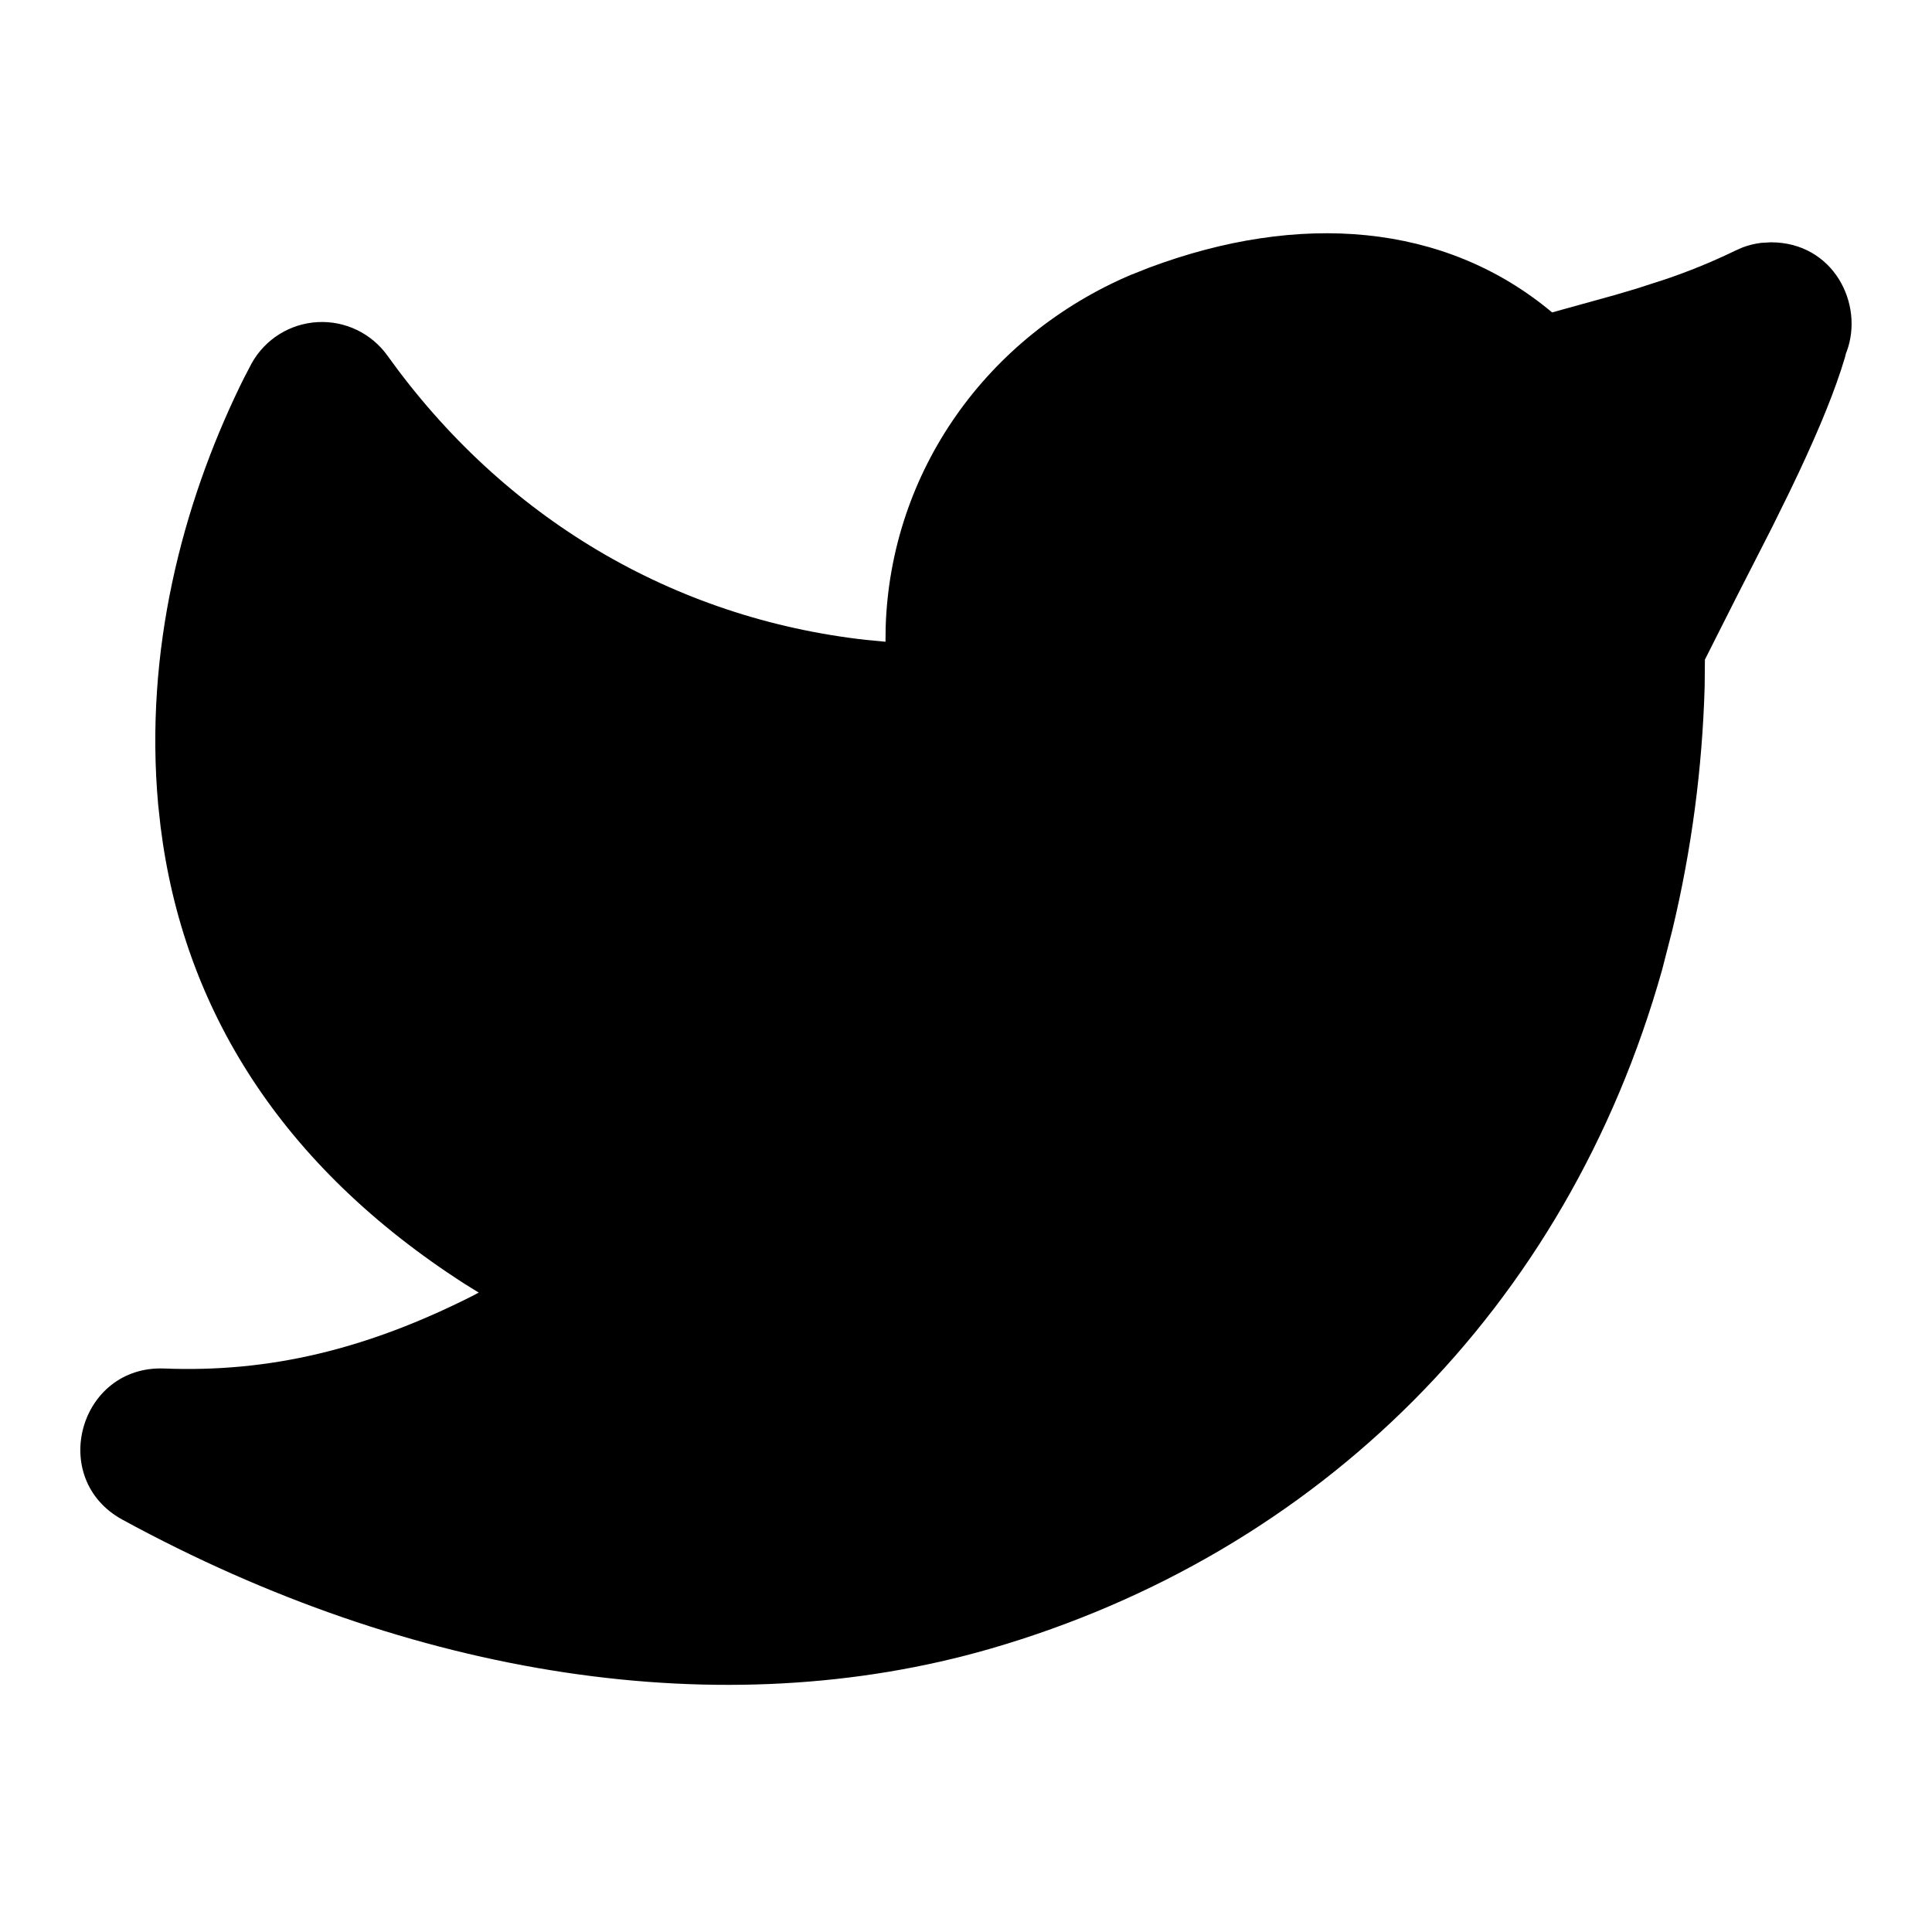
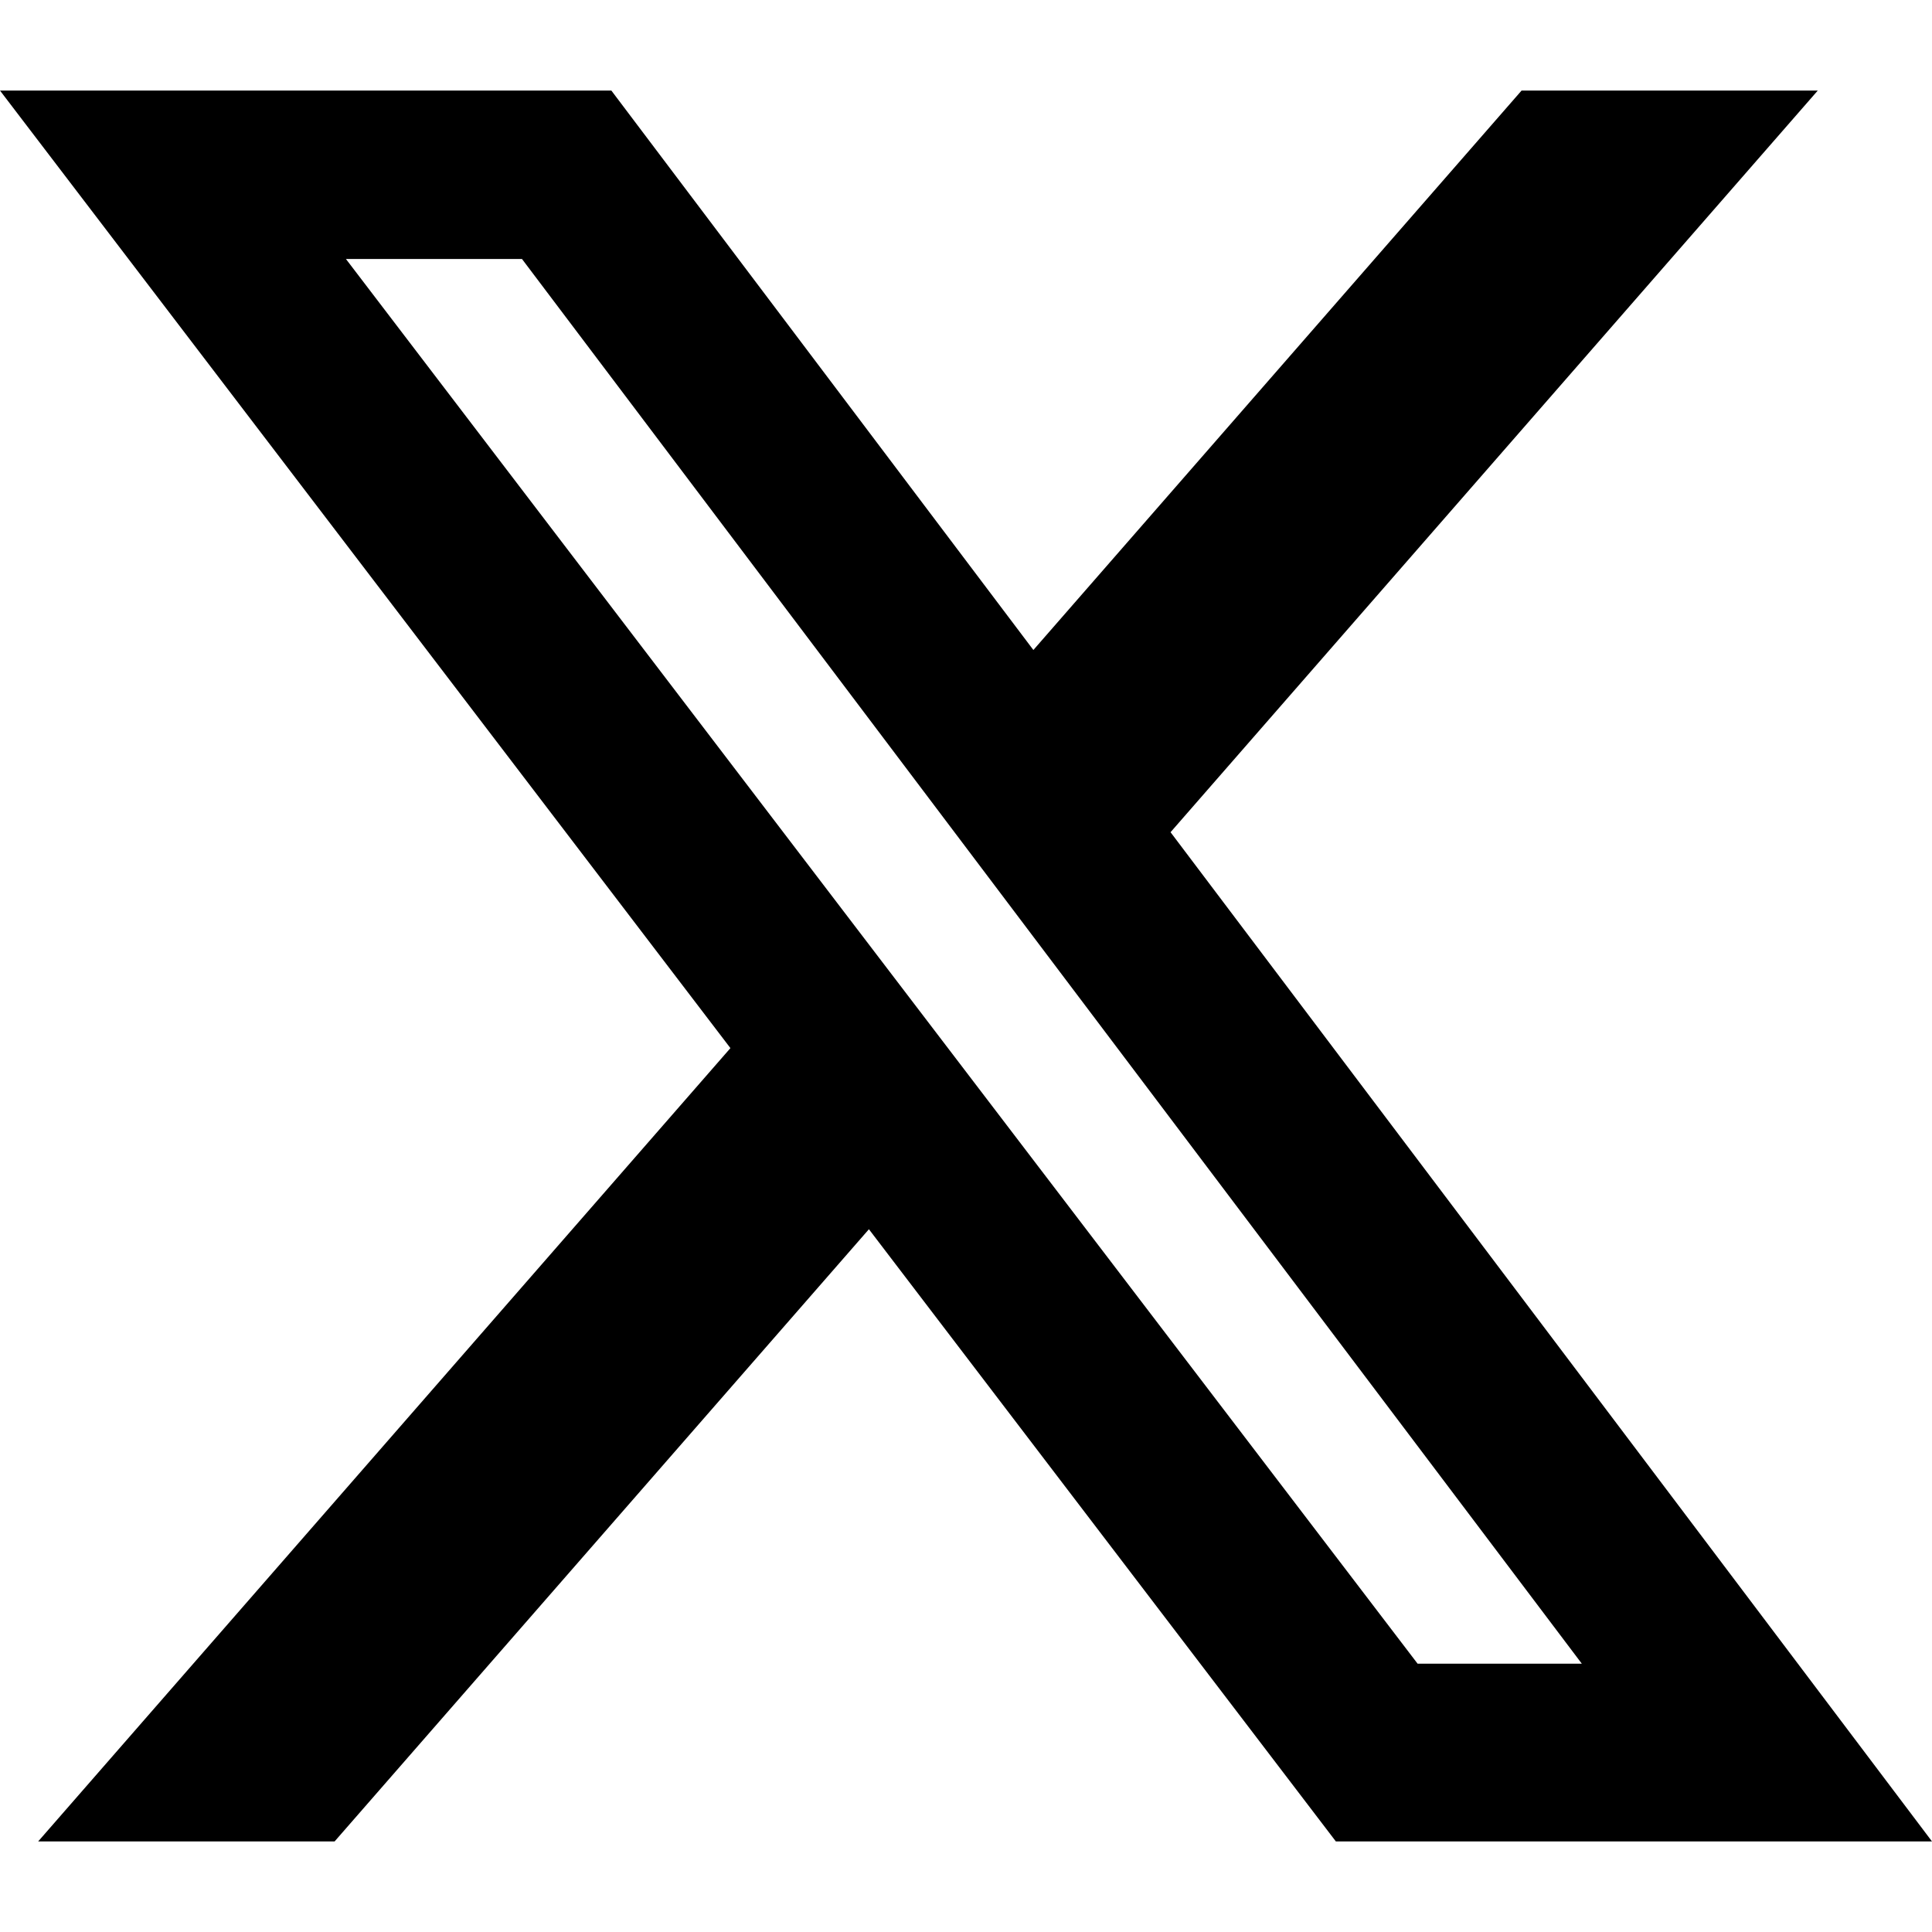
- <svg xmlns="http://www.w3.org/2000/svg" class="icon icon-tabler icon-tabler-brand-twitter-filled" width="24" height="24" viewBox="0 0 24 24" stroke-width="2" stroke="currentColor" fill="none" stroke-linecap="round" stroke-linejoin="round">
-   <path stroke="none" d="M0 0h24v24H0z" fill="none" />
-   <path d="M14.058 3.41c-1.807 .767 -2.995 2.453 -3.056 4.38l-.002 .182l-.243 -.023c-2.392 -.269 -4.498 -1.512 -5.944 -3.531a1 1 0 0 0 -1.685 .092l-.097 .186l-.049 .099c-.719 1.485 -1.19 3.29 -1.017 5.203l.03 .273c.283 2.263 1.5 4.215 3.779 5.679l.173 .107l-.081 .043c-1.315 .663 -2.518 .952 -3.827 .9c-1.056 -.04 -1.446 1.372 -.518 1.878c3.598 1.961 7.461 2.566 10.792 1.6c4.06 -1.18 7.152 -4.223 8.335 -8.433l.127 -.495c.238 -.993 .372 -2.006 .401 -3.024l.003 -.332l.393 -.779l.44 -.862l.214 -.434l.118 -.247c.265 -.565 .456 -1.033 .574 -1.43l.014 -.056l.008 -.018c.22 -.593 -.166 -1.358 -.941 -1.358l-.122 .007a.997 .997 0 0 0 -.231 .057l-.086 .038a7.46 7.46 0 0 1 -.88 .36l-.356 .115l-.271 .08l-.772 .214c-1.336 -1.118 -3.144 -1.254 -5.012 -.554l-.211 .084z" stroke-width="0" fill="currentColor" />
+ <svg xmlns="http://www.w3.org/2000/svg" width="16" height="16" fill="252525" class="bi bi-twitter-x" viewBox="0 0 16 16">
+   <path d="M12.6.75h2.454l-5.36 6.142L16 15.25h-4.937l-3.867-5.07-4.425 5.07H.316l5.733-6.57L0 .75h5.063l3.495 4.633L12.601.75Zm-.86 13.028h1.36L4.323 2.145H2.865l8.875 11.633Z" />
</svg>
